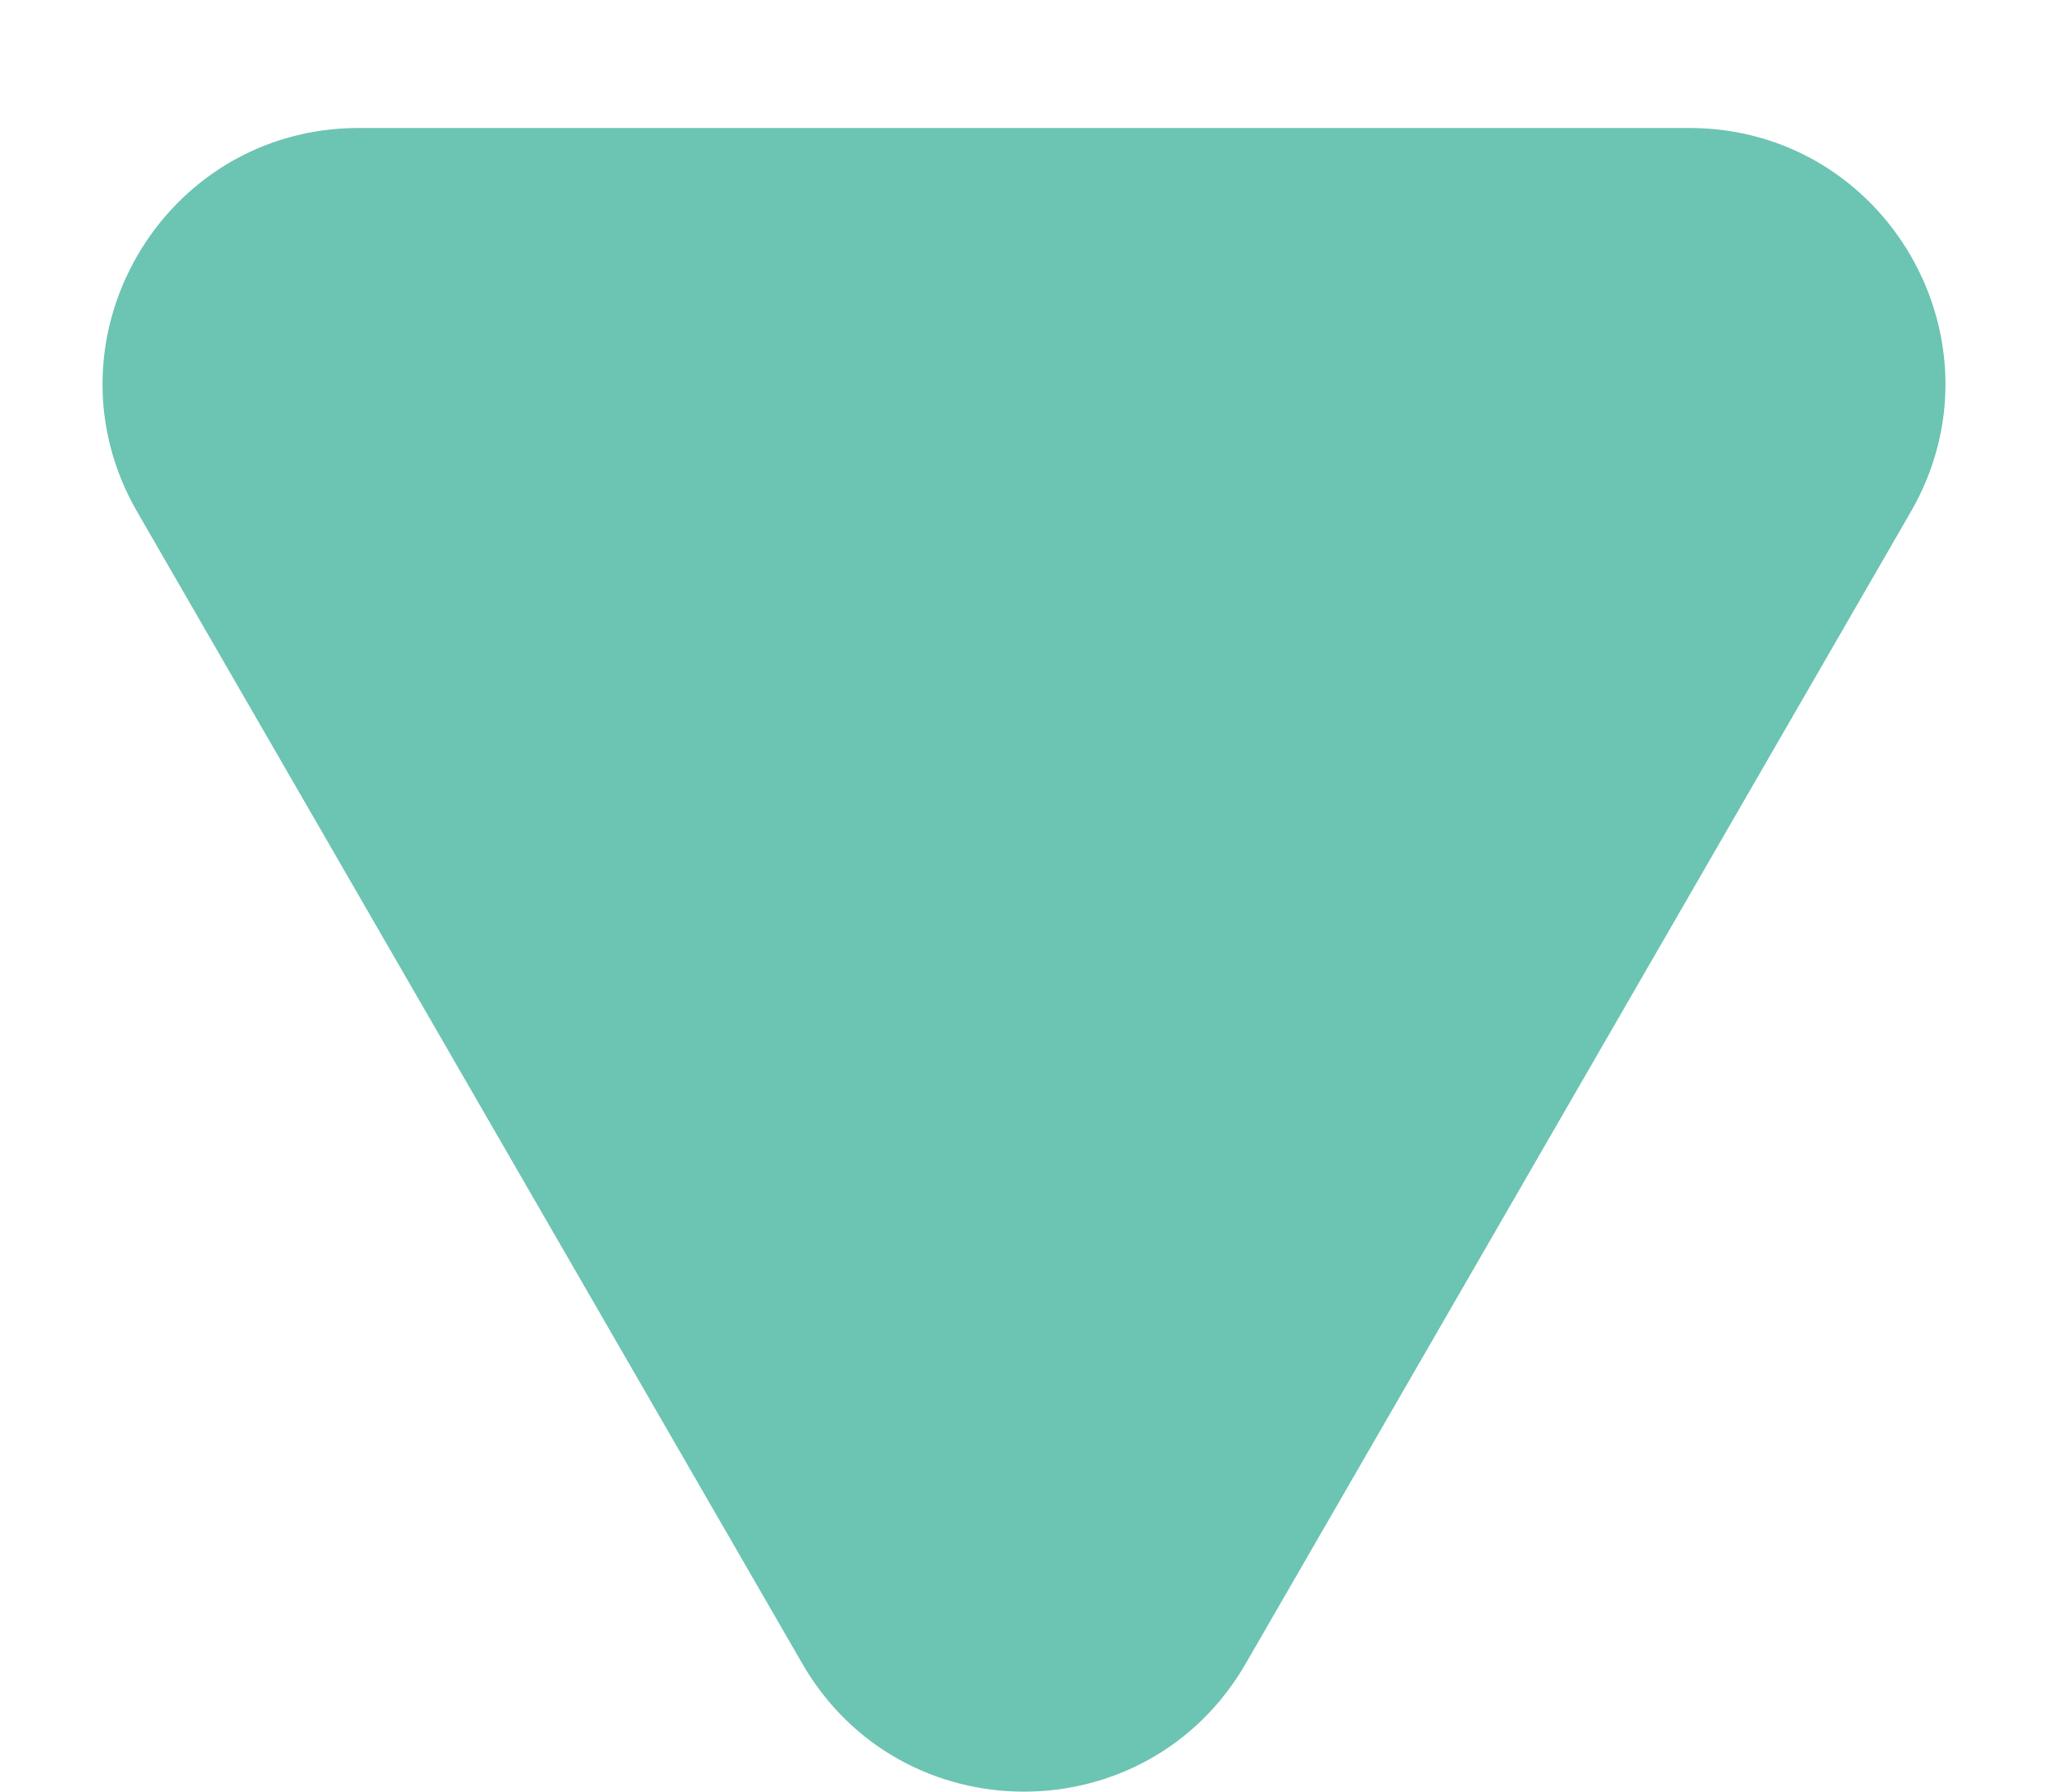
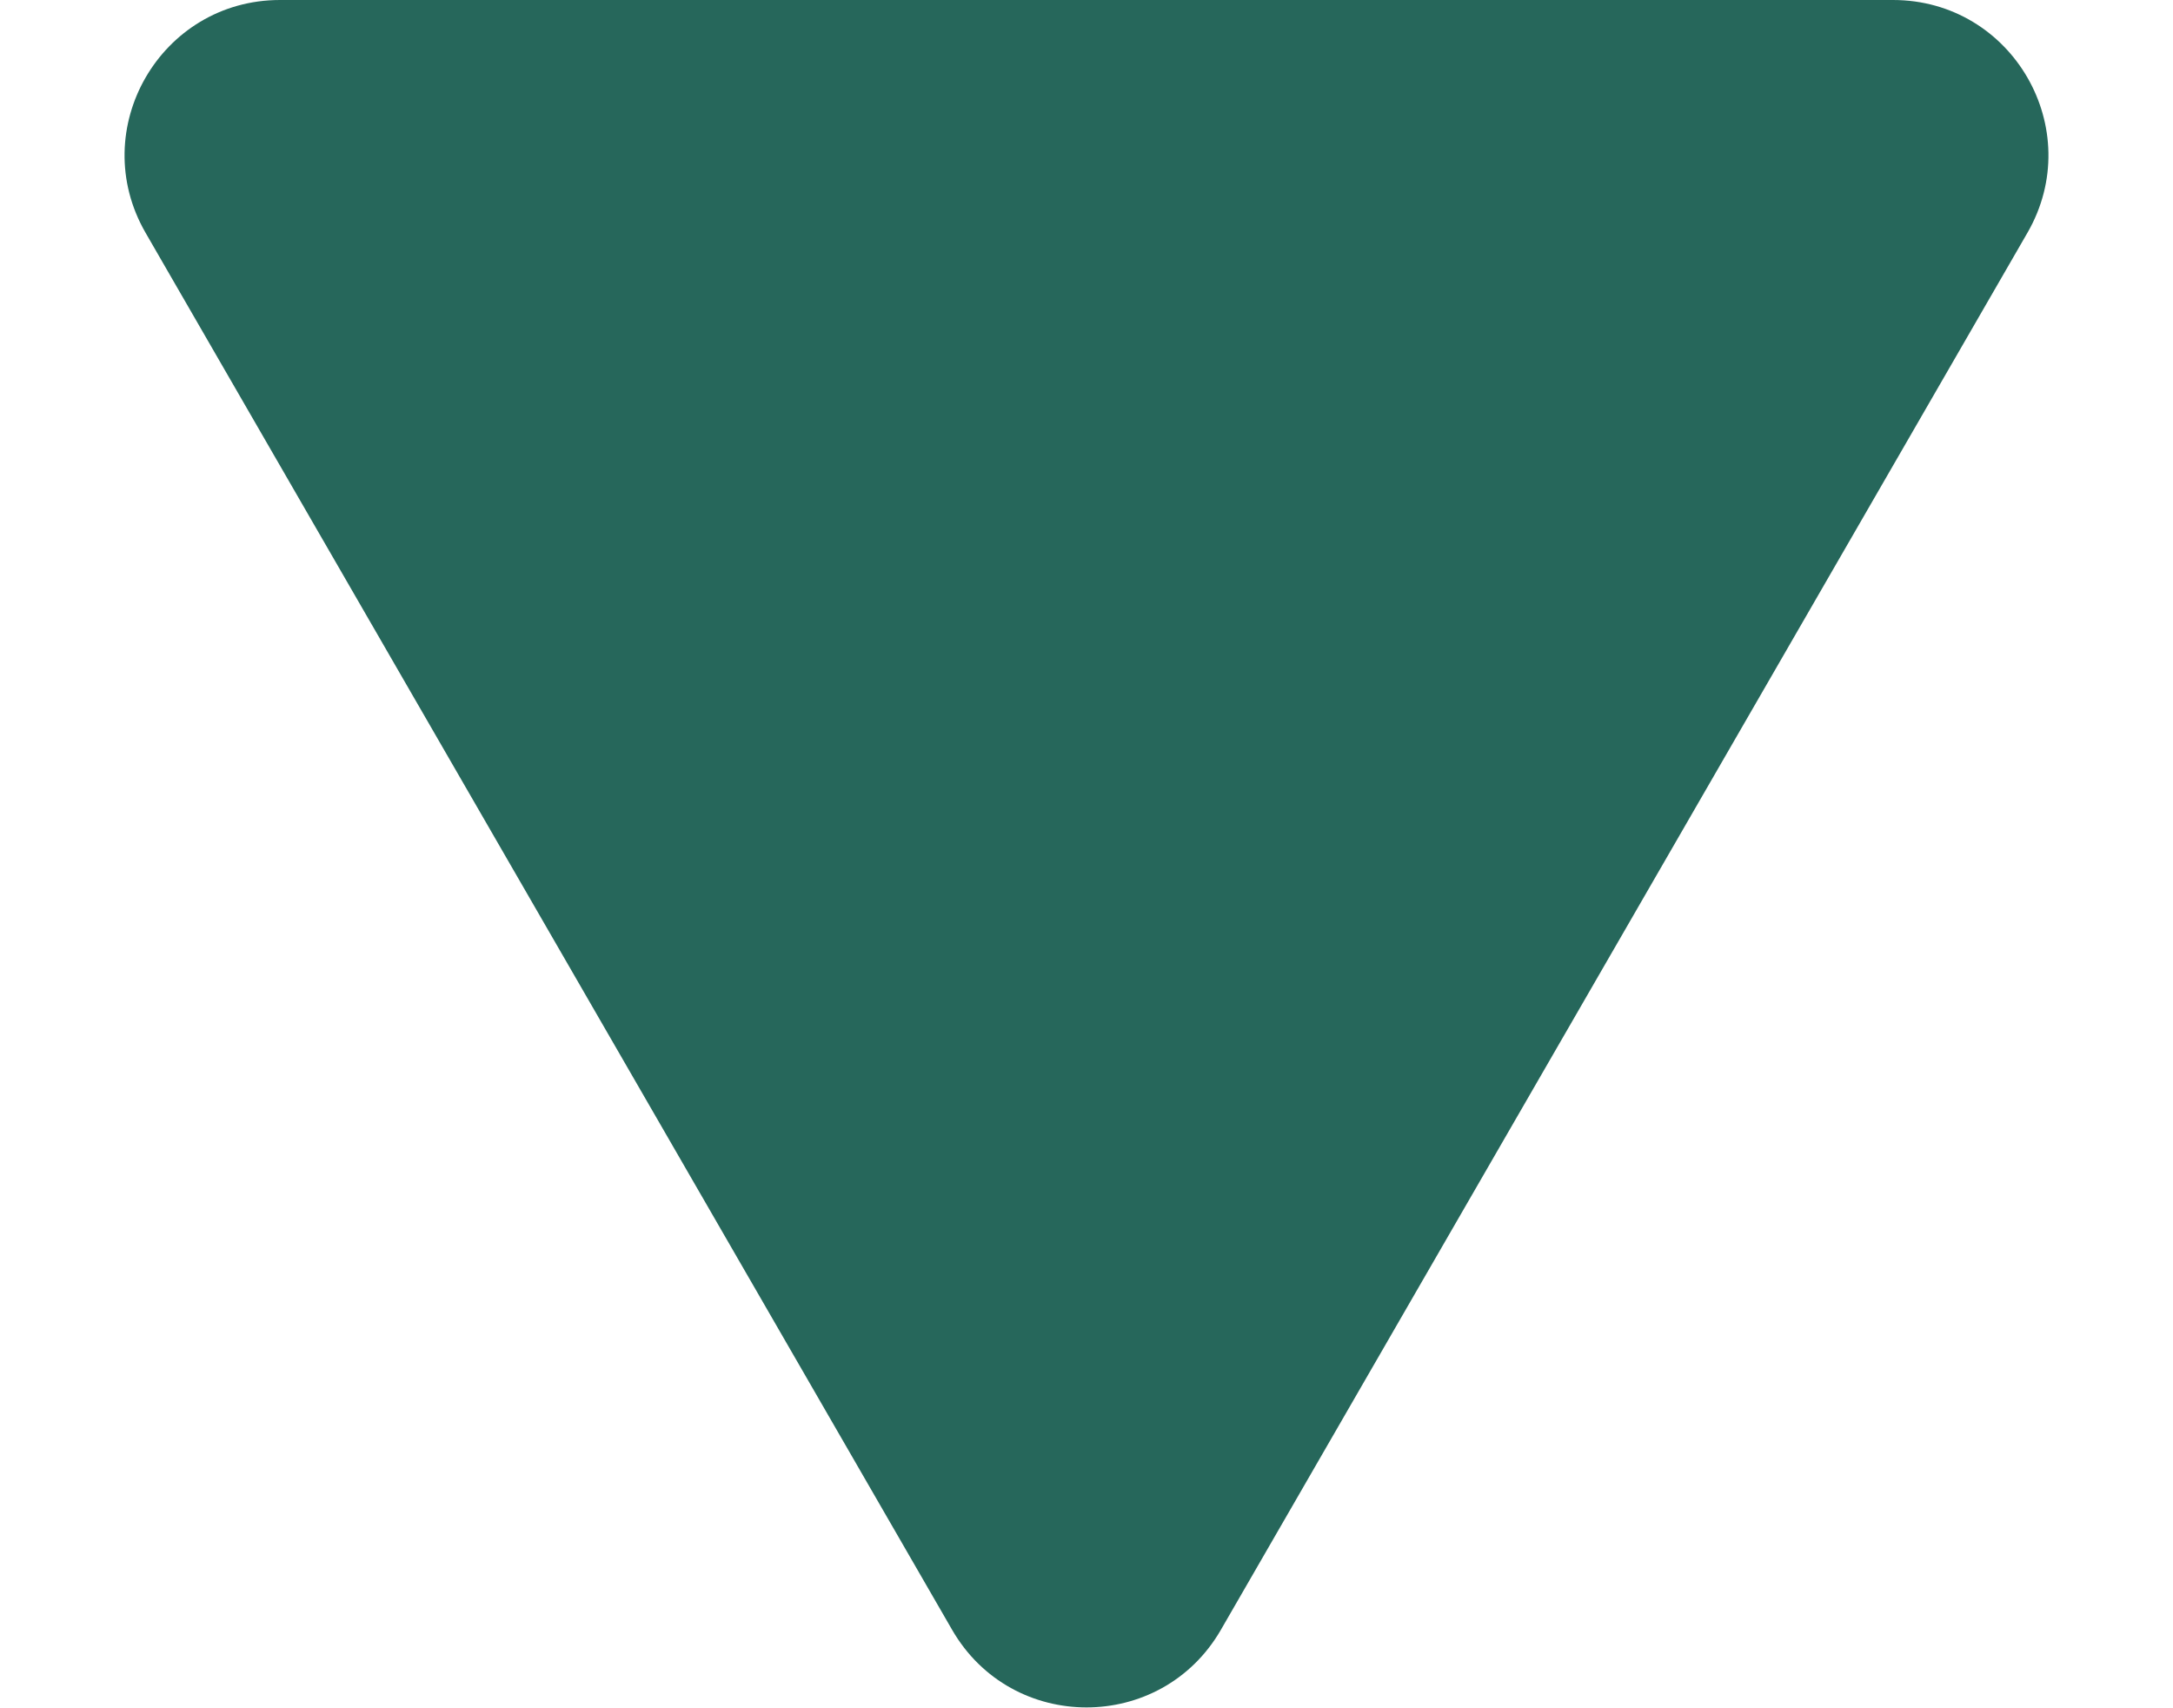
- <svg xmlns="http://www.w3.org/2000/svg" width="8" height="7" viewBox="0 0 8 7" fill="none">
-   <path d="M4.866 6.5C4.481 7.167 3.519 7.167 3.134 6.5L0.536 2C0.151 1.333 0.632 0.5 1.402 0.5L6.598 0.5C7.368 0.5 7.849 1.333 7.464 2L4.866 6.5Z" fill="#6CC4B3" />
+ <svg xmlns="http://www.w3.org/2000/svg" width="14" height="11" viewBox="0 0 14 11" fill="none">
+   <path d="M7.866 10.5C7.481 11.167 6.519 11.167 6.134 10.5L0.938 1.5C0.553 0.833 1.034 1.22094e-06 1.804 1.15364e-06L12.196 2.4512e-07C12.966 1.77822e-07 13.447 0.833 13.062 1.5L7.866 10.5Z" fill="#26675B" />
</svg>
